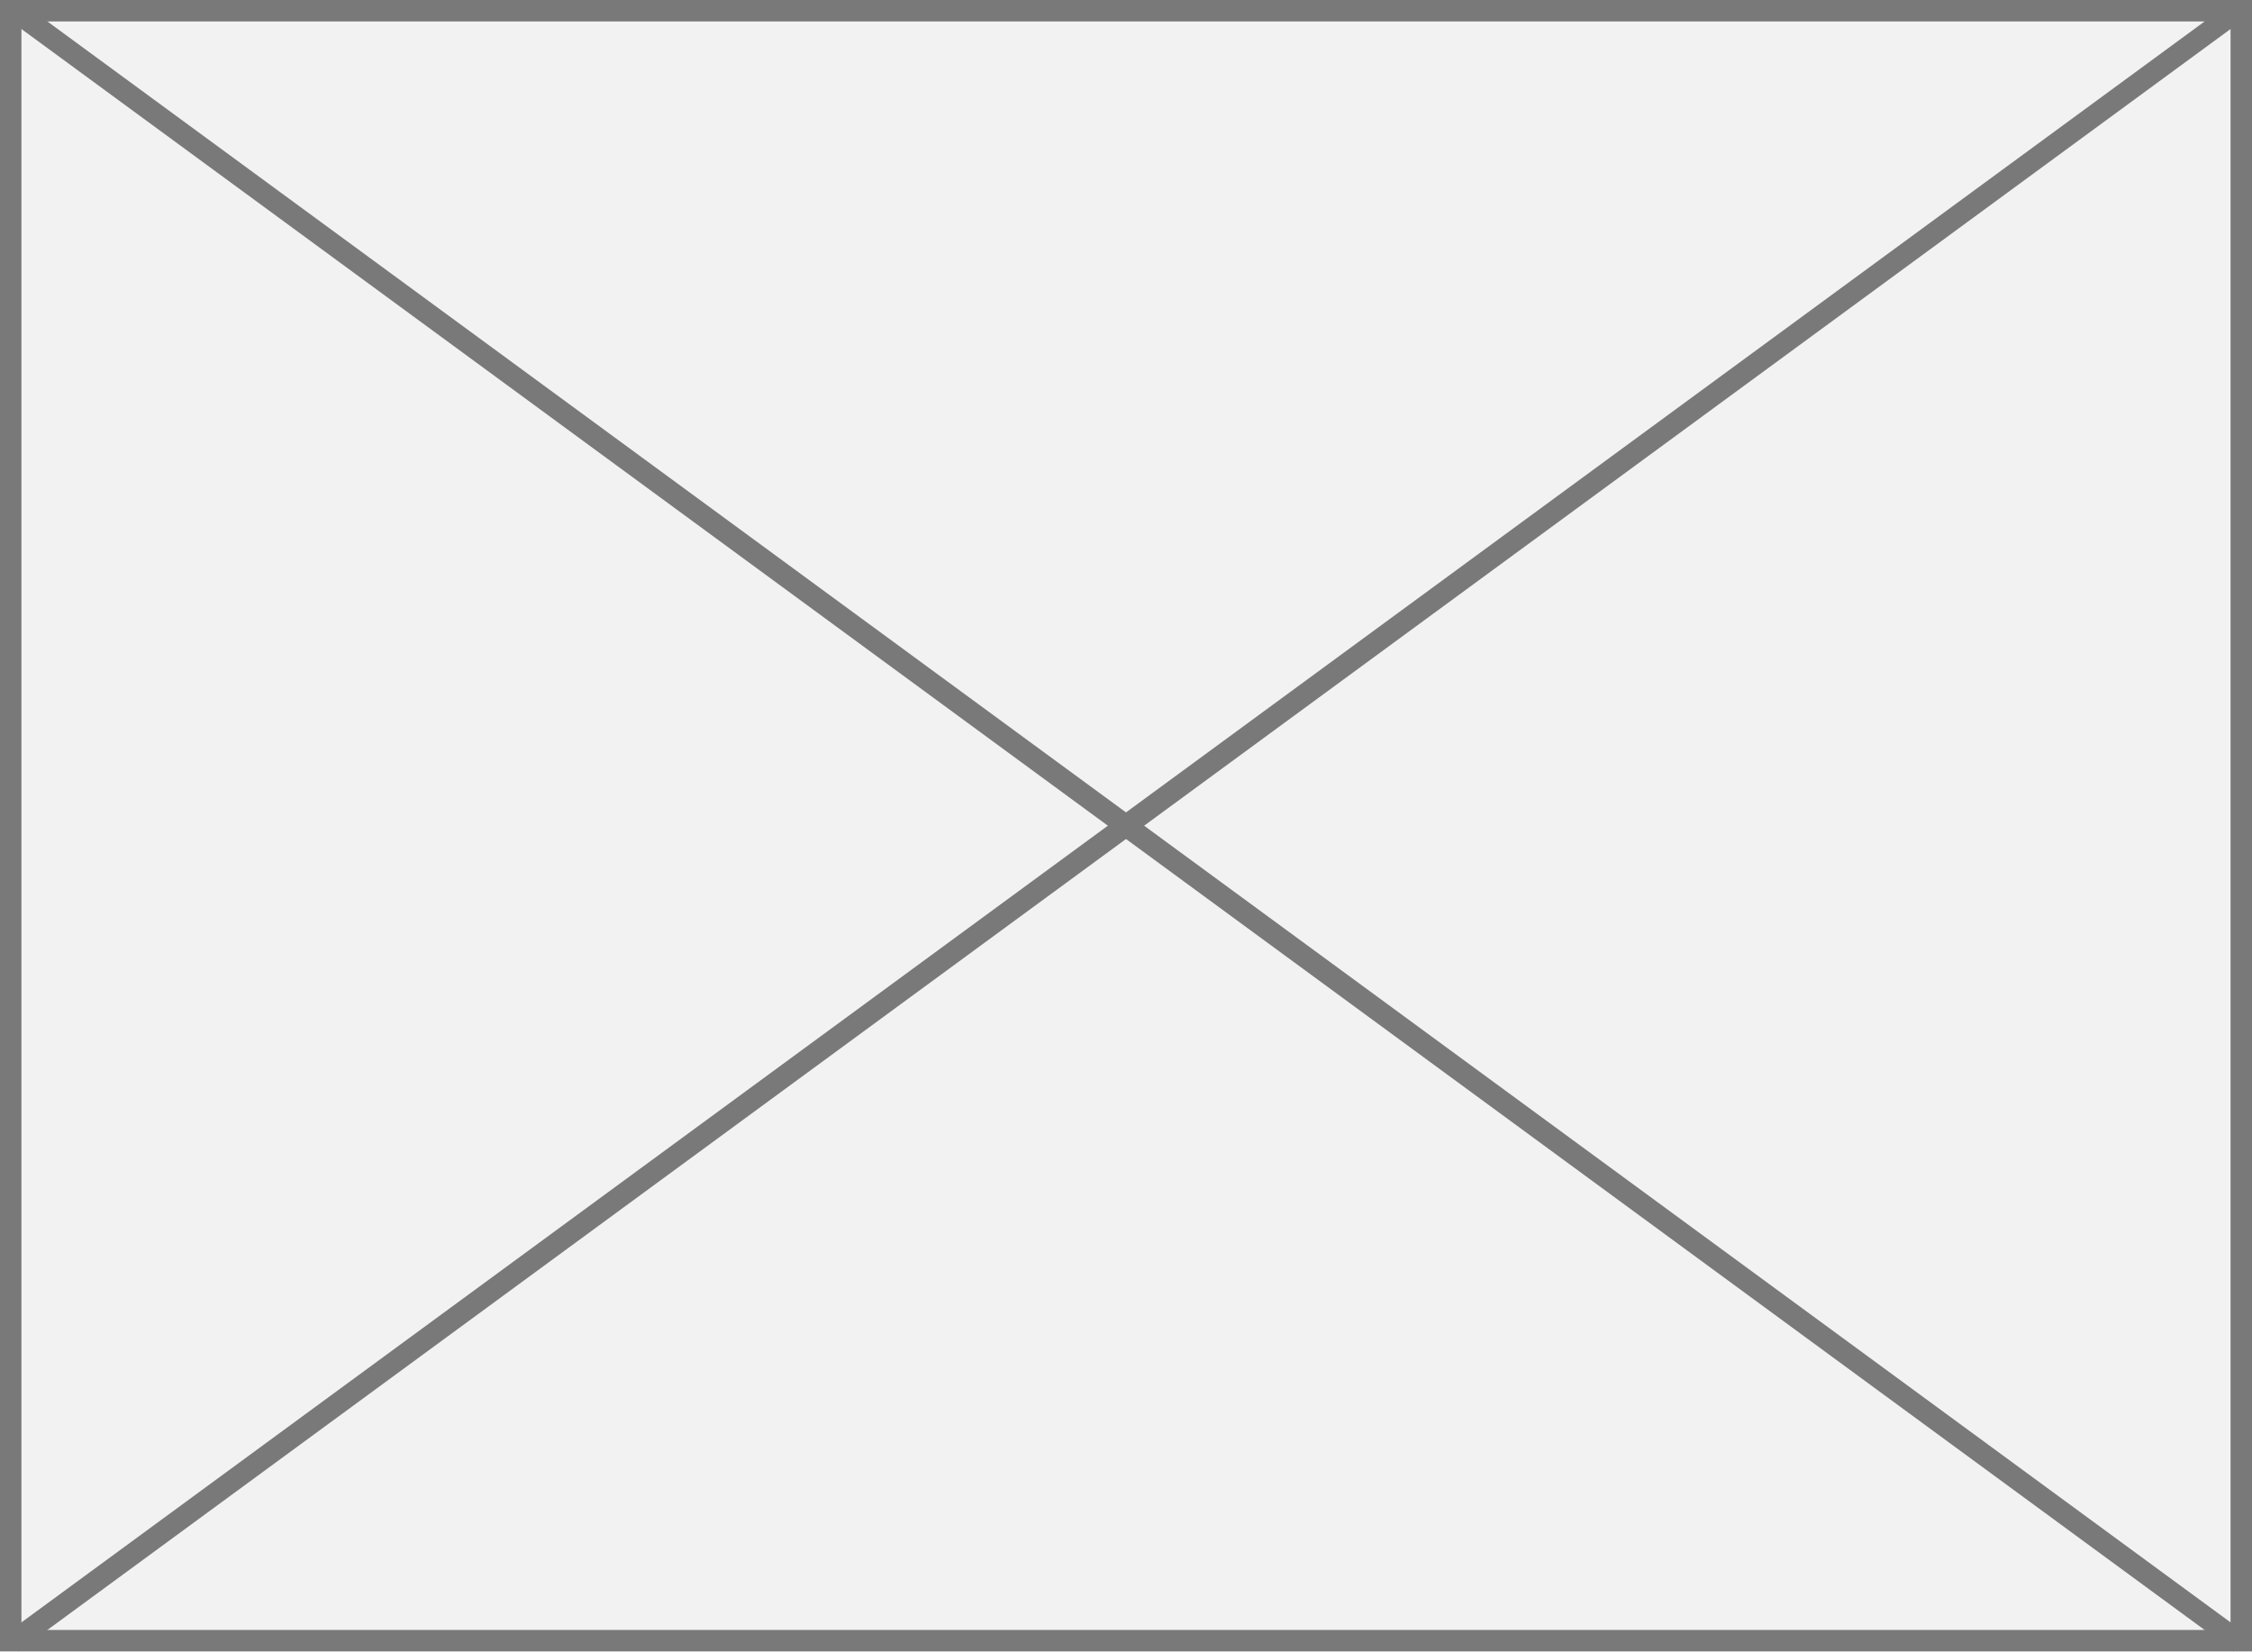
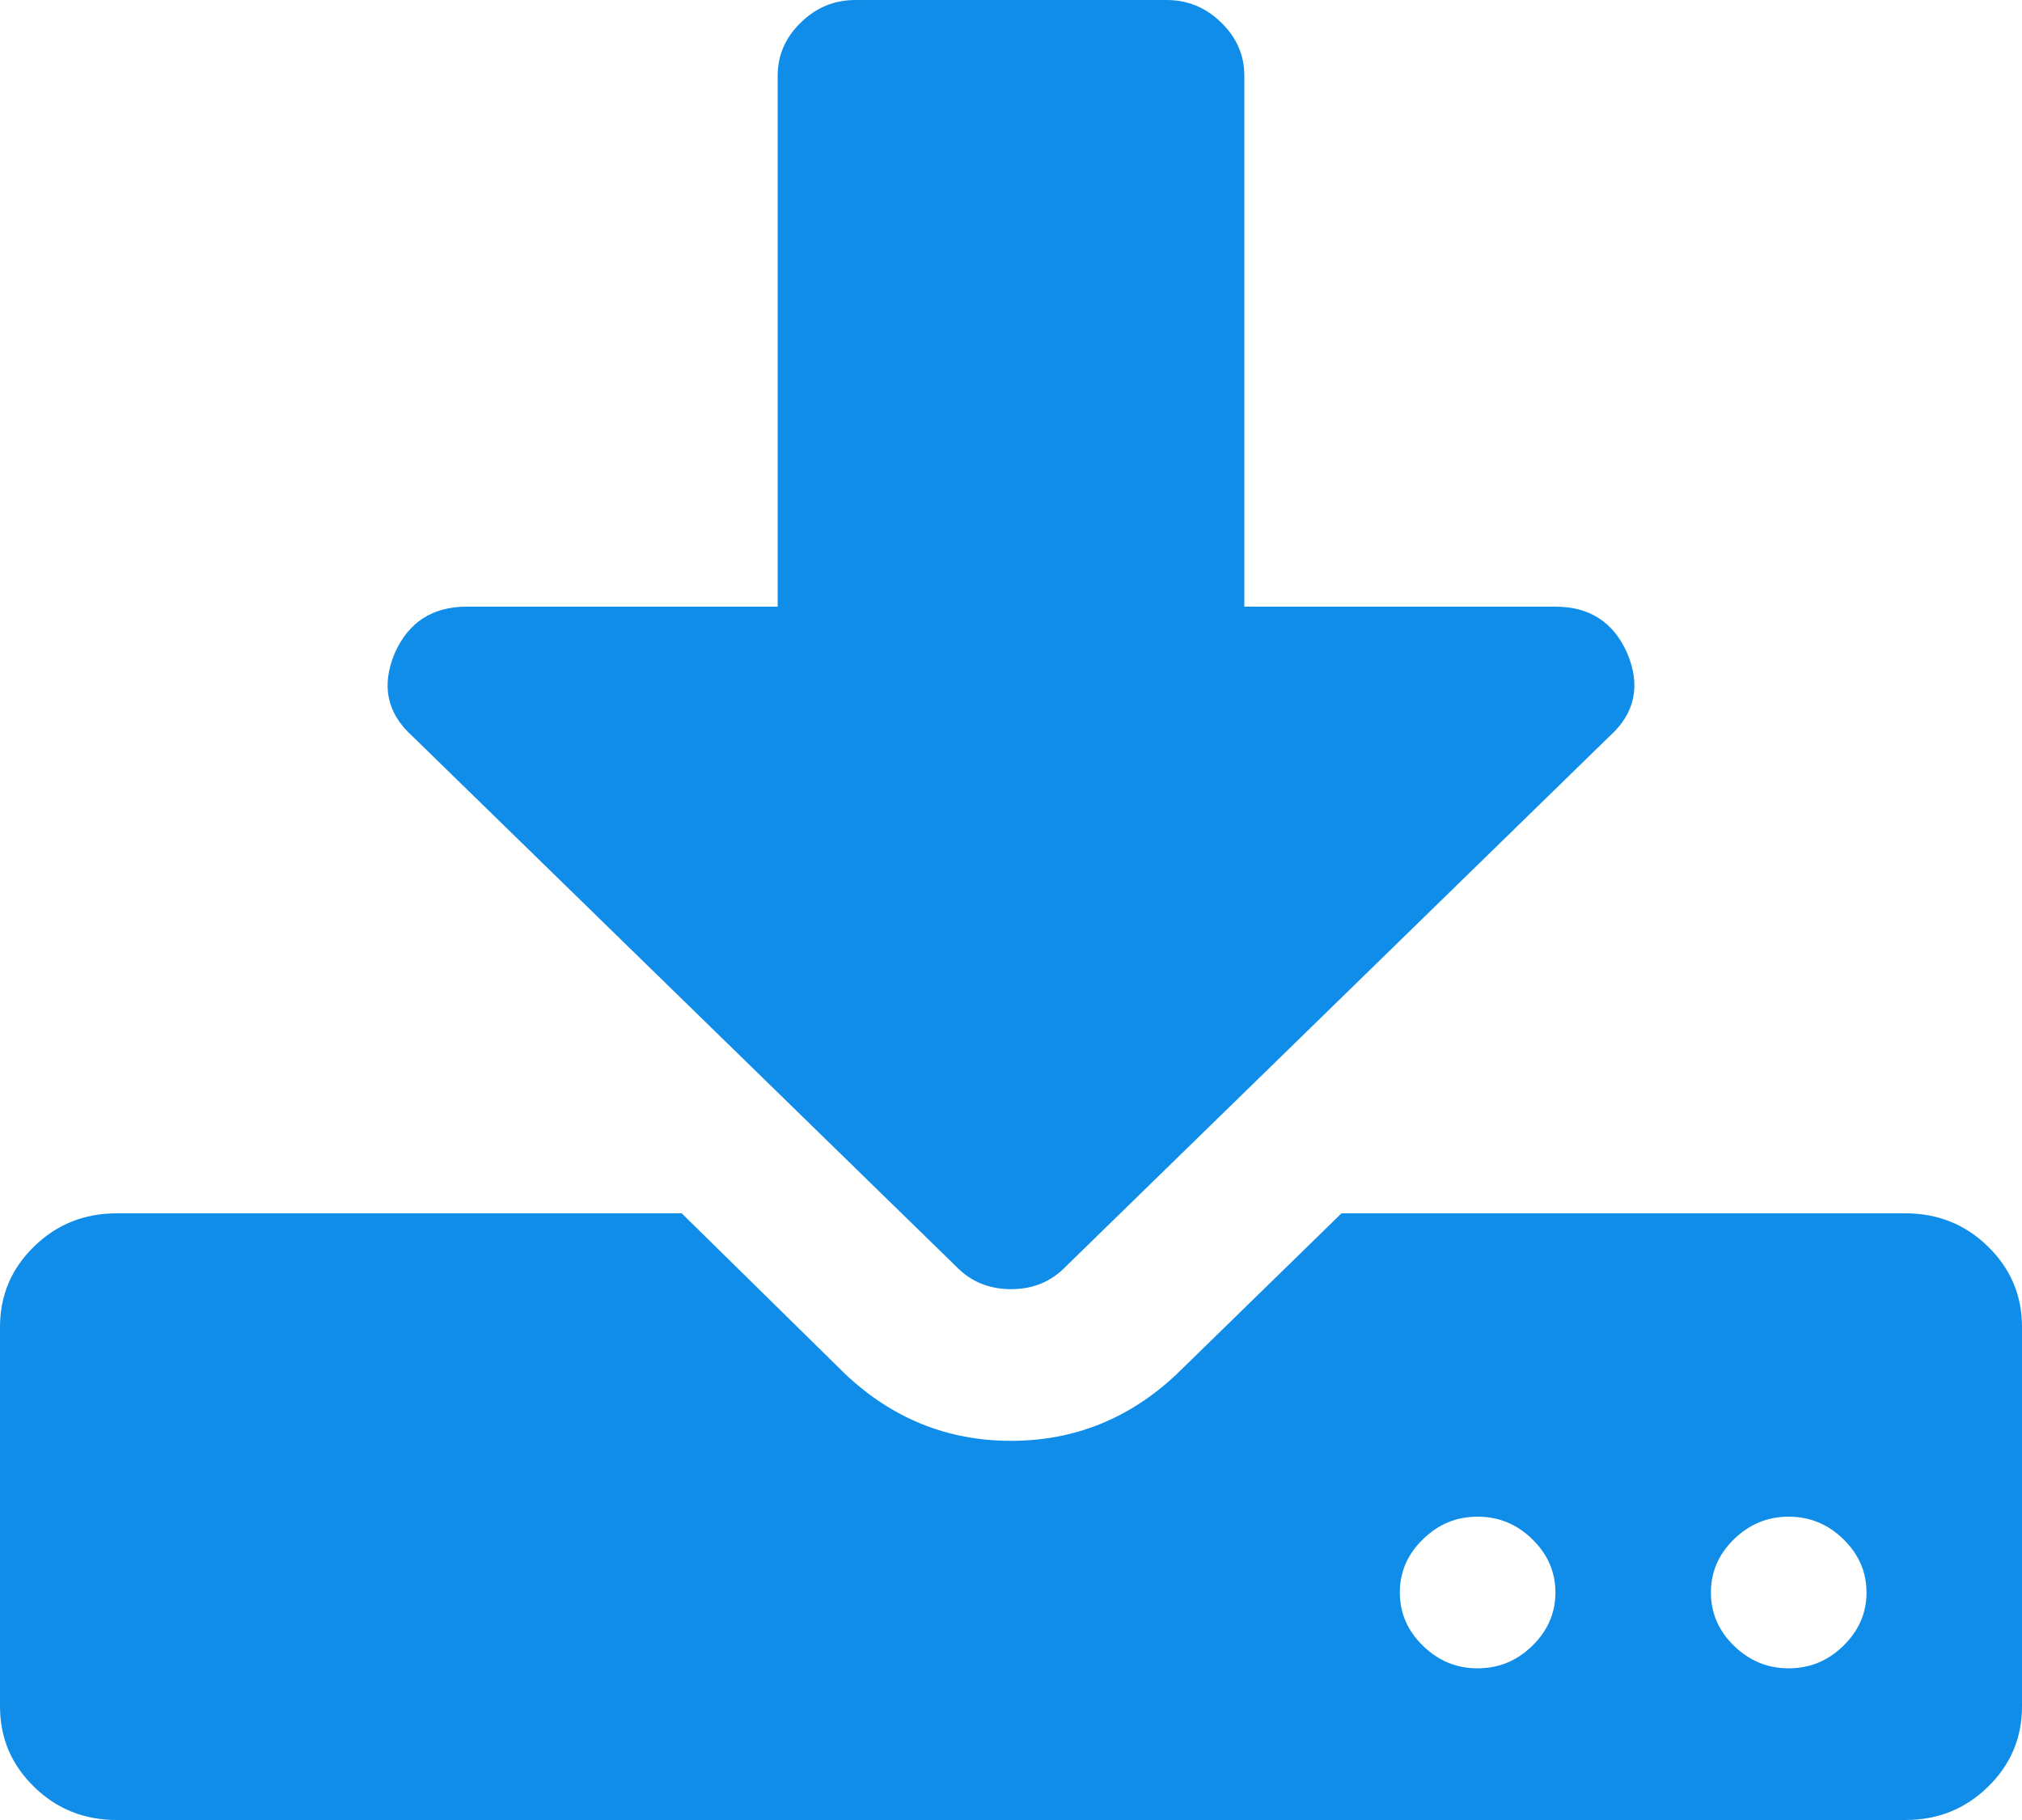
- <svg xmlns="http://www.w3.org/2000/svg" version="1.1" width="105px" height="77px">
-   <g transform="matrix(1 0 0 1 -633 -410 )">
-     <path d="M 633.5 410.5  L 737.5 410.5  L 737.5 486.5  L 633.5 486.5  L 633.5 410.5  Z " fill-rule="nonzero" fill="#f2f2f2" stroke="none" />
-     <path d="M 633.5 410.5  L 737.5 410.5  L 737.5 486.5  L 633.5 486.5  L 633.5 410.5  Z " stroke-width="1" stroke="#797979" fill="none" />
-     <path d="M 633.55 410.403  L 737.45 486.597  M 737.45 410.403  L 633.55 486.597  " stroke-width="1" stroke="#797979" fill="none" />
+ <svg xmlns="http://www.w3.org/2000/svg" version="1.1" width="20px" height="18px">
+   <g transform="matrix(1 0 0 1 -434 -1279 )">
+     <path d="M 15.156 16.277  C 15.308 16.129  15.385 15.953  15.385 15.75  C 15.385 15.547  15.308 15.371  15.156 15.223  C 15.004 15.074  14.824 15  14.615 15  C 14.407 15  14.227 15.074  14.075 15.223  C 13.922 15.371  13.846 15.547  13.846 15.75  C 13.846 15.953  13.922 16.129  14.075 16.277  C 14.227 16.426  14.407 16.5  14.615 16.5  C 14.824 16.5  15.004 16.426  15.156 16.277  Z M 18.233 16.277  C 18.385 16.129  18.462 15.953  18.462 15.75  C 18.462 15.547  18.385 15.371  18.233 15.223  C 18.081 15.074  17.901 15  17.692 15  C 17.484 15  17.304 15.074  17.151 15.223  C 16.999 15.371  16.923 15.547  16.923 15.75  C 16.923 15.953  16.999 16.129  17.151 16.277  C 17.304 16.426  17.484 16.5  17.692 16.5  C 17.901 16.5  18.081 16.426  18.233 16.277  Z M 19.663 12.328  C 19.888 12.547  20 12.812  20 13.125  L 20 16.875  C 20 17.188  19.888 17.453  19.663 17.672  C 19.439 17.891  19.167 18  18.846 18  L 1.154 18  C 0.833 18  0.561 17.891  0.337 17.672  C 0.112 17.453  0 17.188  0 16.875  L 0 13.125  C 0 12.812  0.112 12.547  0.337 12.328  C 0.561 12.109  0.833 12  1.154 12  L 6.743 12  L 8.365 13.594  C 8.83 14.031  9.375 14.25  10 14.25  C 10.625 14.25  11.17 14.031  11.635 13.594  L 13.269 12  L 18.846 12  C 19.167 12  19.439 12.109  19.663 12.328  Z M 15.385 6  C 15.721 6  15.958 6.152  16.094 6.457  C 16.23 6.777  16.174 7.051  15.925 7.277  L 10.541 12.527  C 10.397 12.676  10.216 12.75  10 12.75  C 9.784 12.75  9.603 12.676  9.459 12.527  L 4.075 7.277  C 3.826 7.051  3.77 6.777  3.906 6.457  C 4.042 6.152  4.279 6  4.615 6  L 7.692 6  L 7.692 0.75  C 7.692 0.547  7.768 0.371  7.921 0.223  C 8.073 0.074  8.253 0  8.462 0  L 11.538 0  C 11.747 0  11.927 0.074  12.079 0.223  C 12.232 0.371  12.308 0.547  12.308 0.75  L 12.308 6  L 15.385 6  Z " fill-rule="nonzero" fill="#108de9" stroke="none" transform="matrix(1 0 0 1 434 1279 )" />
  </g>
</svg>
